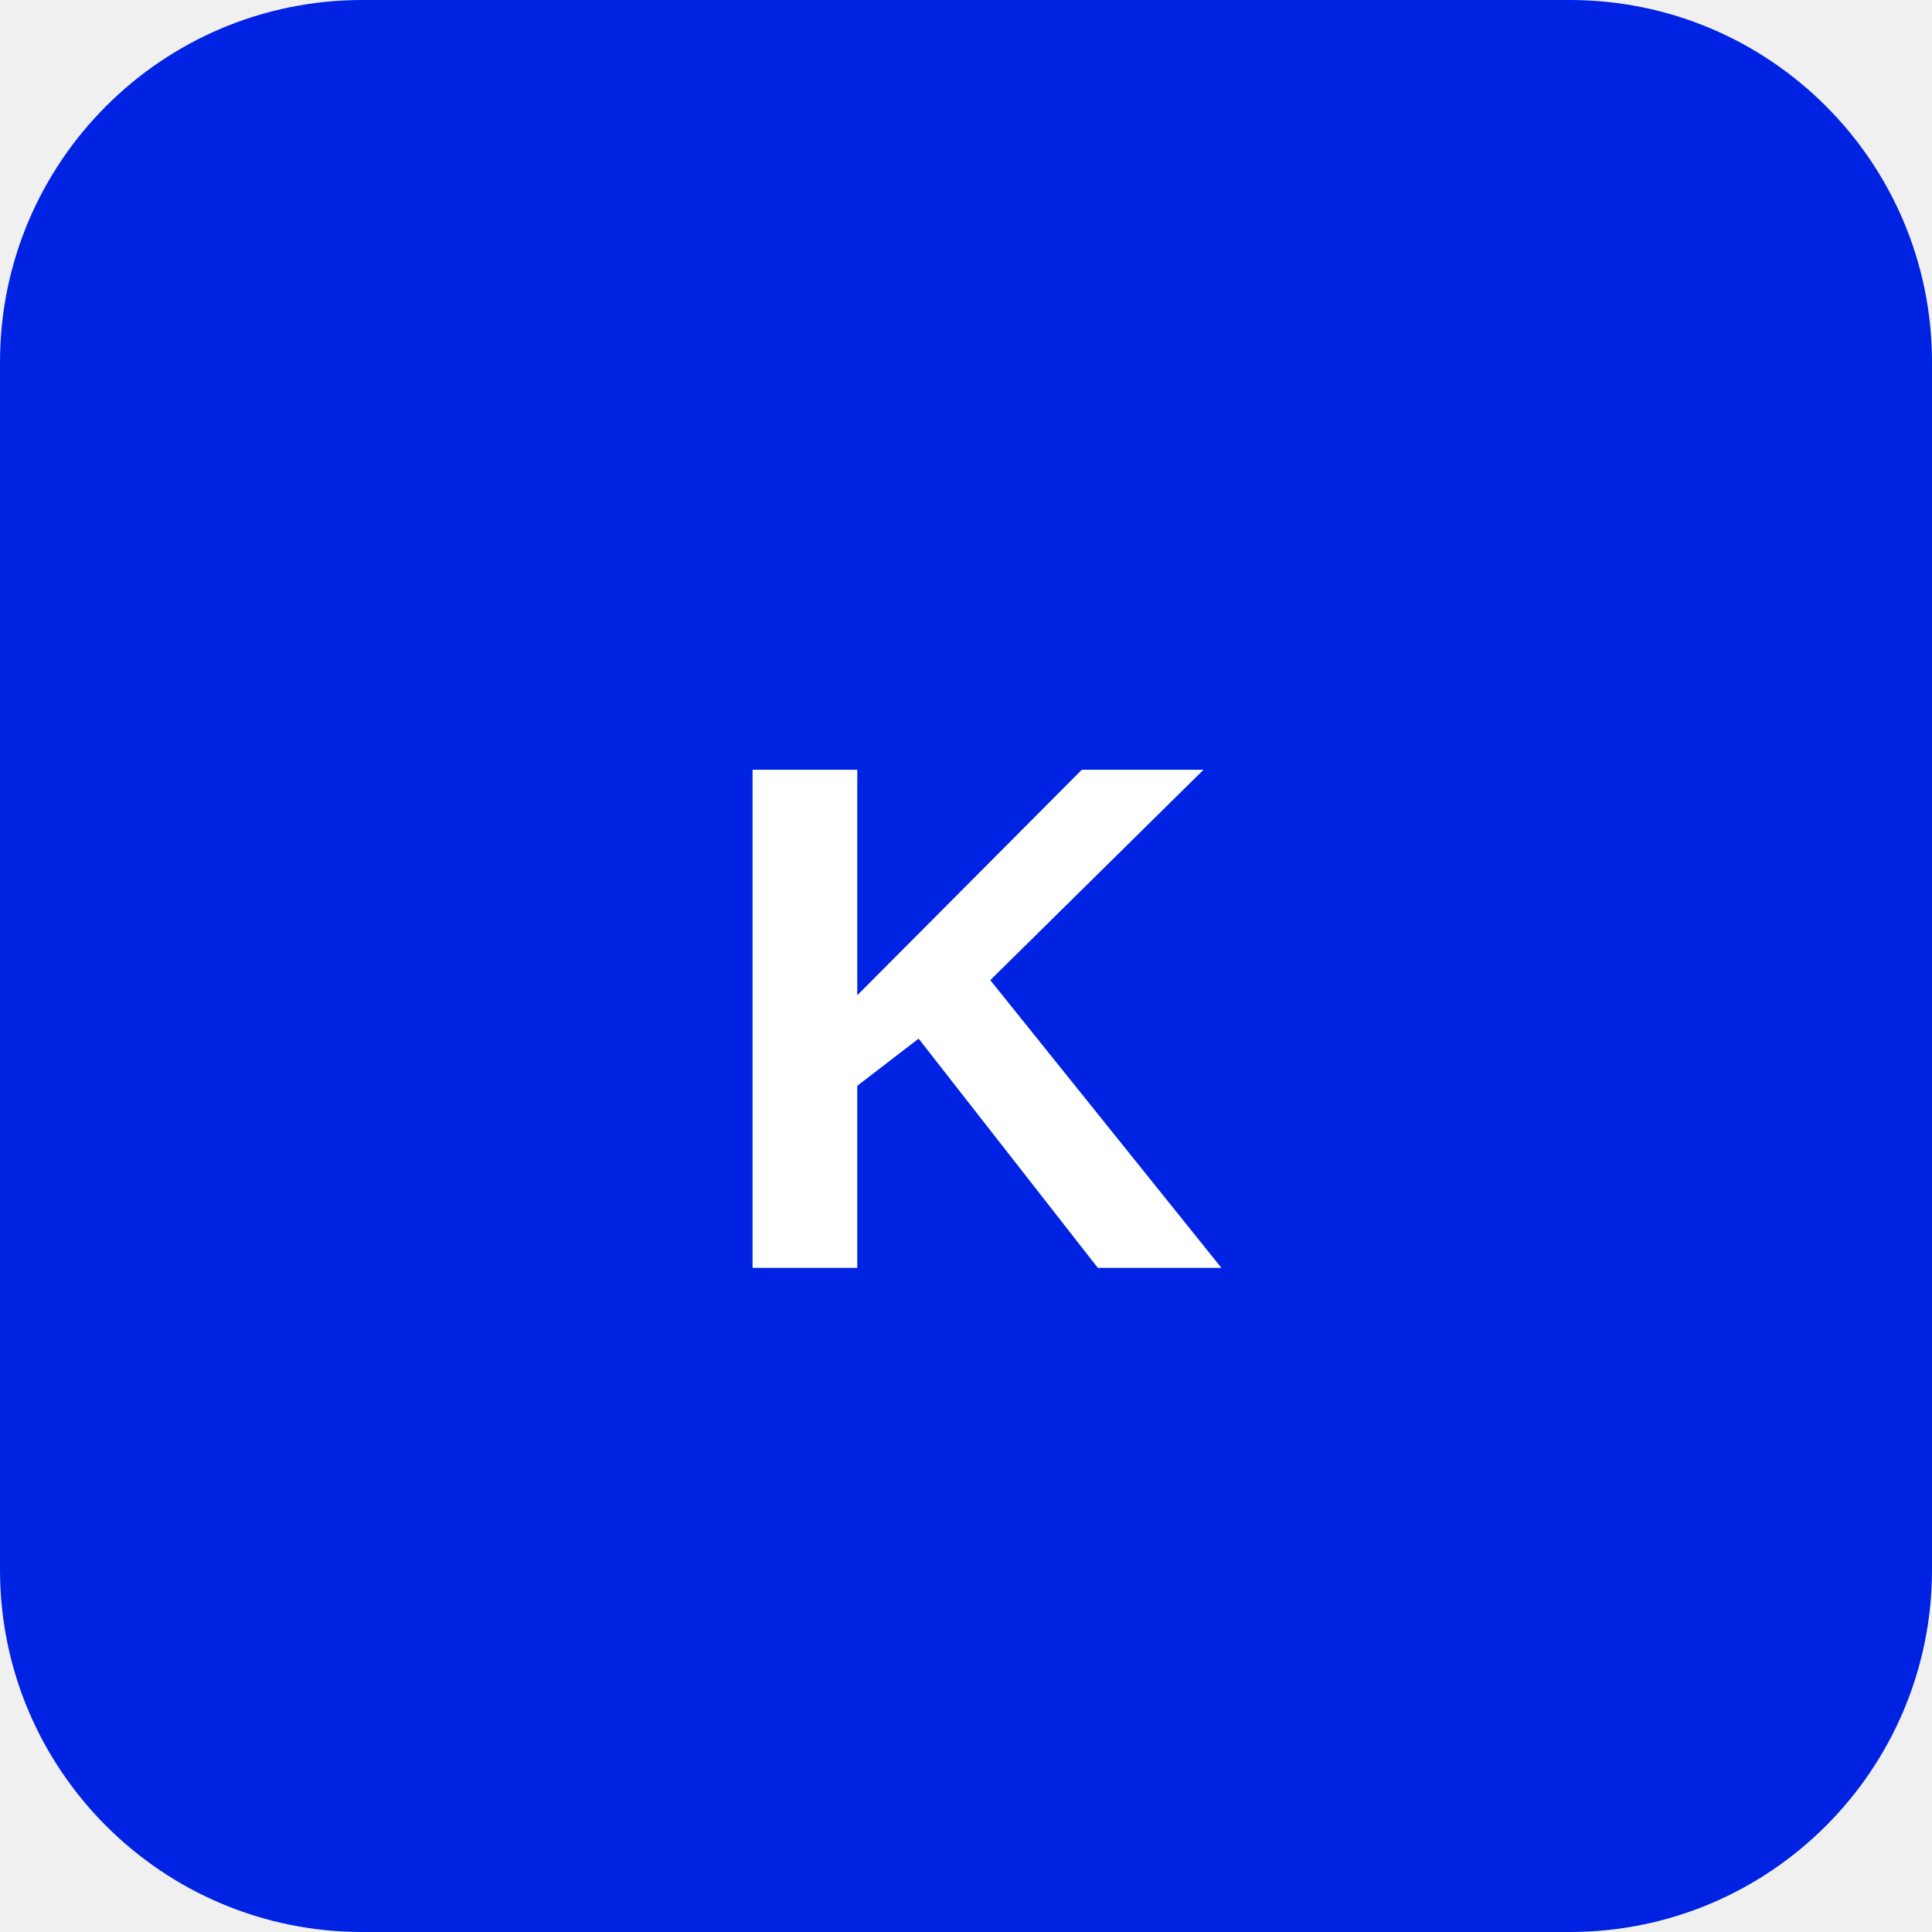
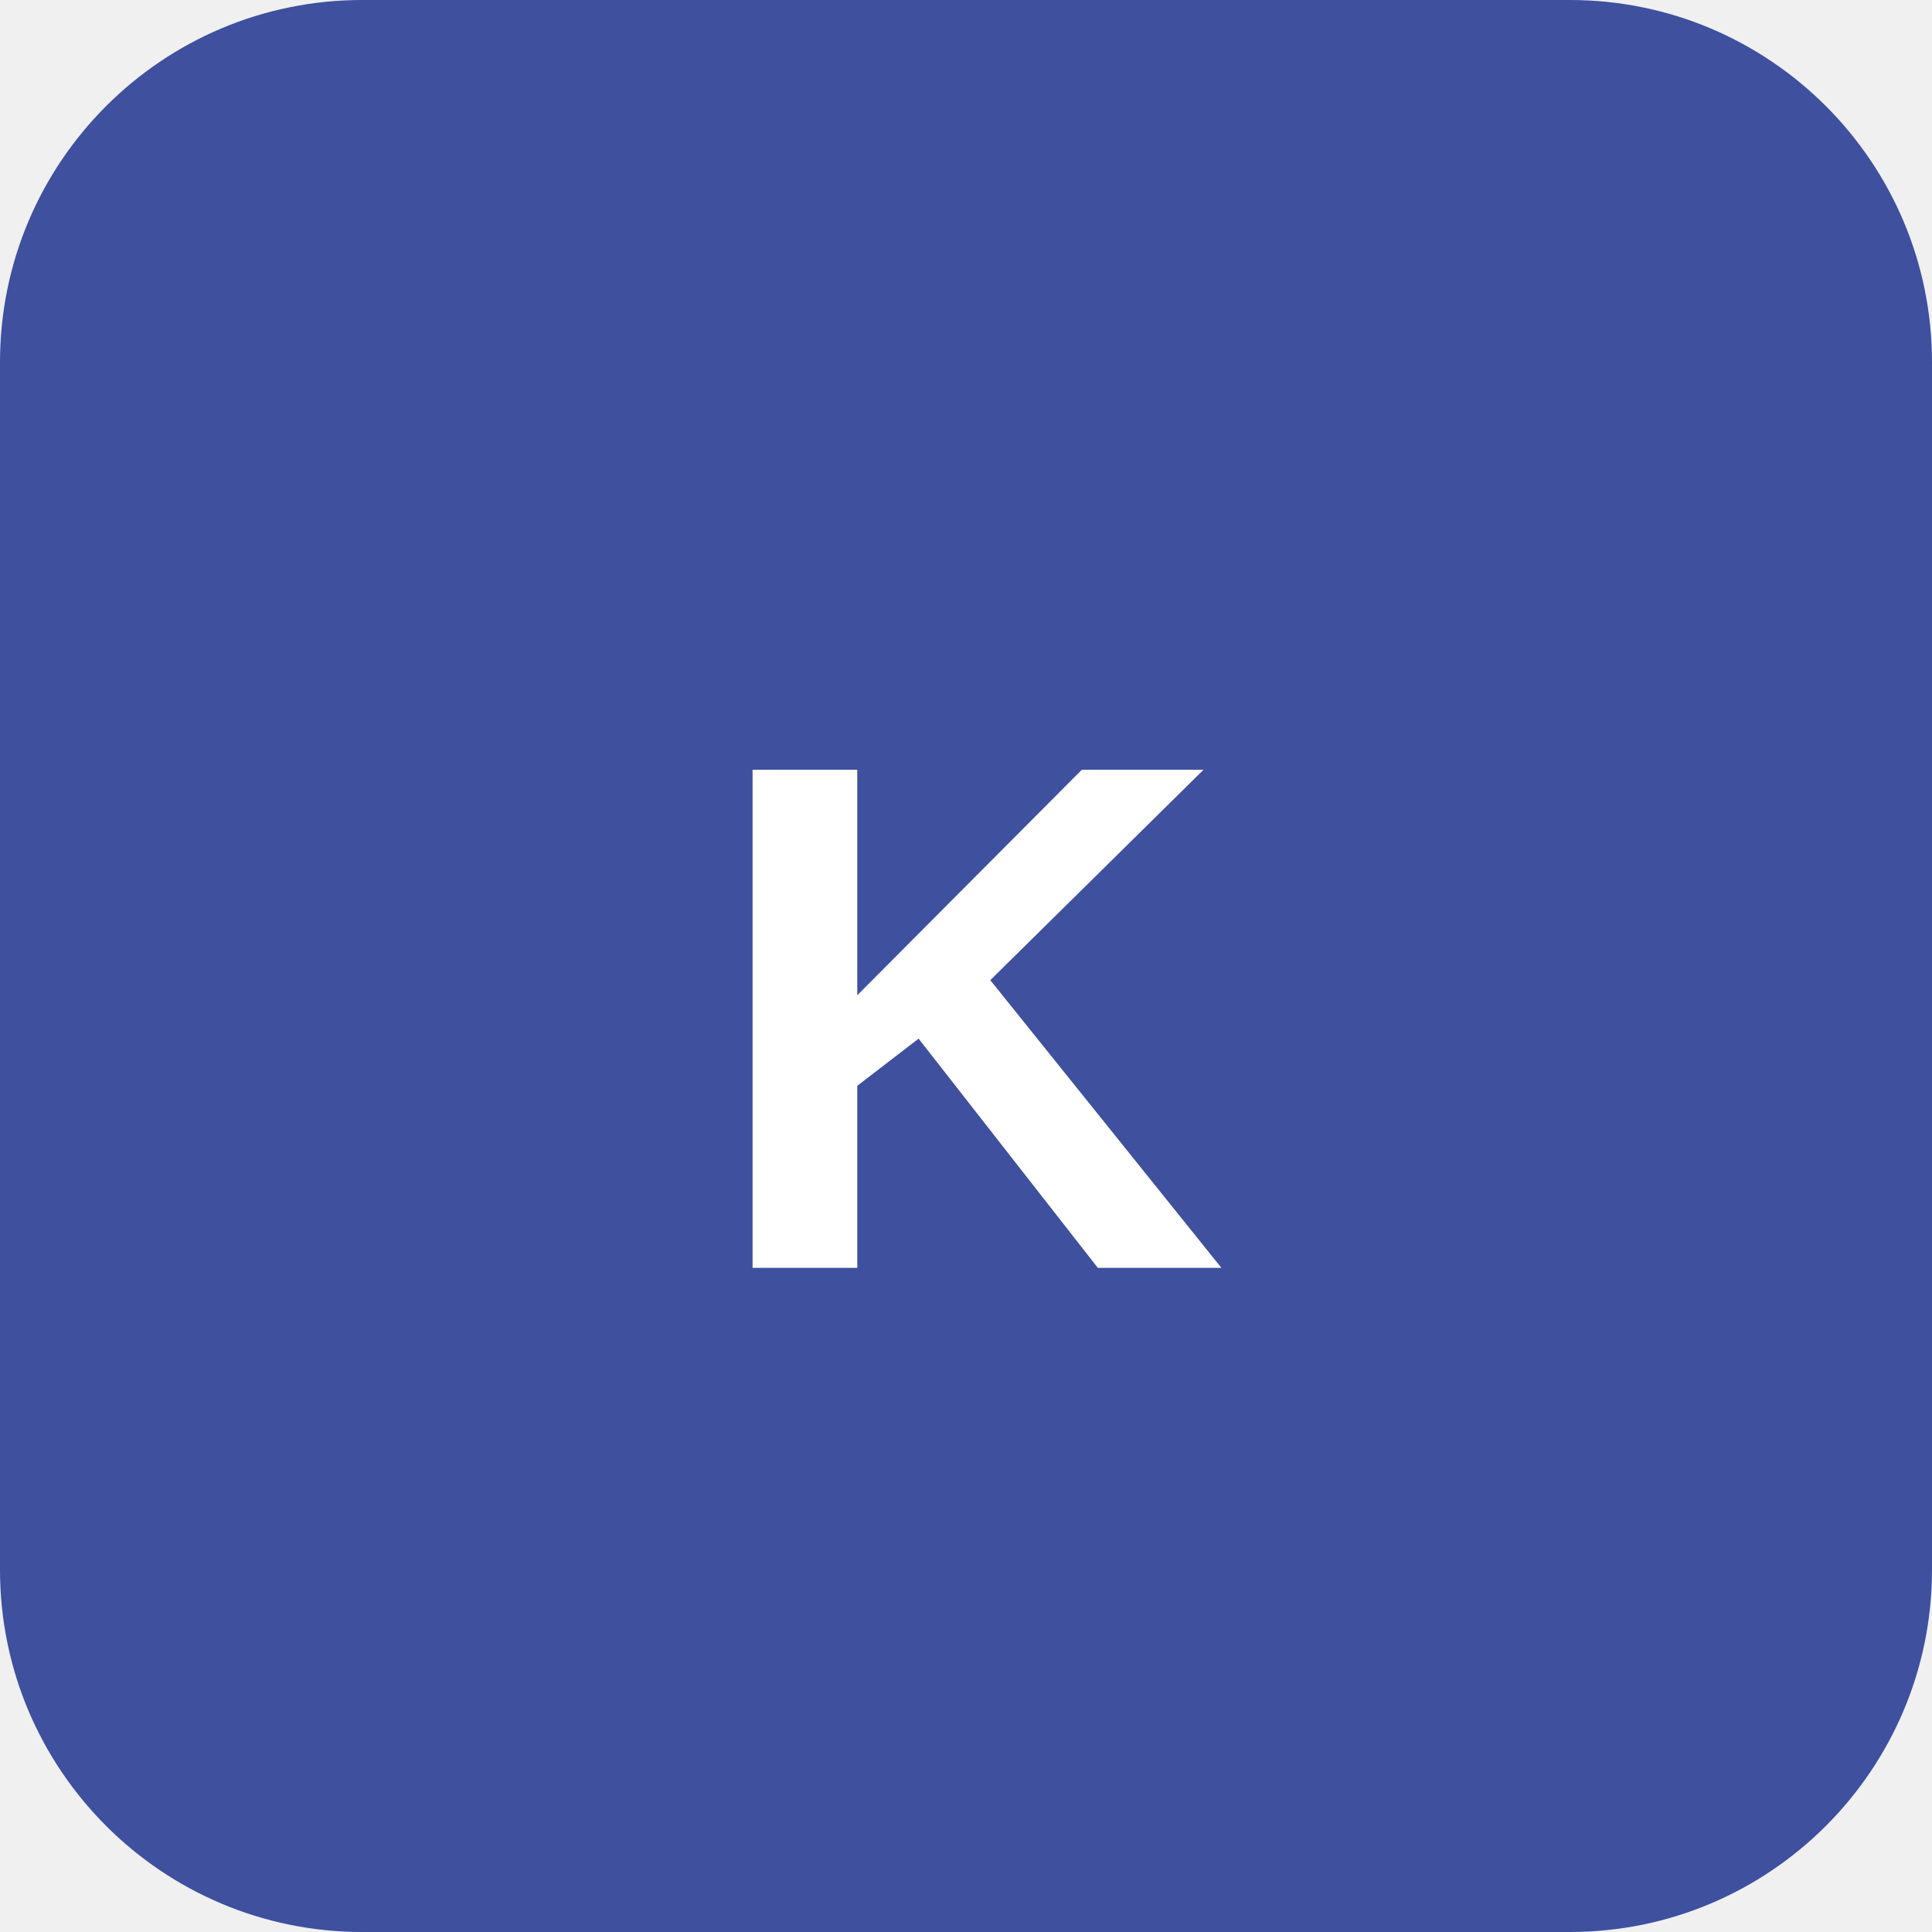
<svg xmlns="http://www.w3.org/2000/svg" viewBox="0 0 32 32">
-   <rect width="32" height="32" rx="6" fill="#0022e3" />
+   <rect width="32" height="32" rx="6" fill="#3E509E" />
  <text x="16" y="21" font-family="Arial,sans-serif" font-size="12" font-weight="900" fill="#fff" text-anchor="middle">K</text>
</svg>
